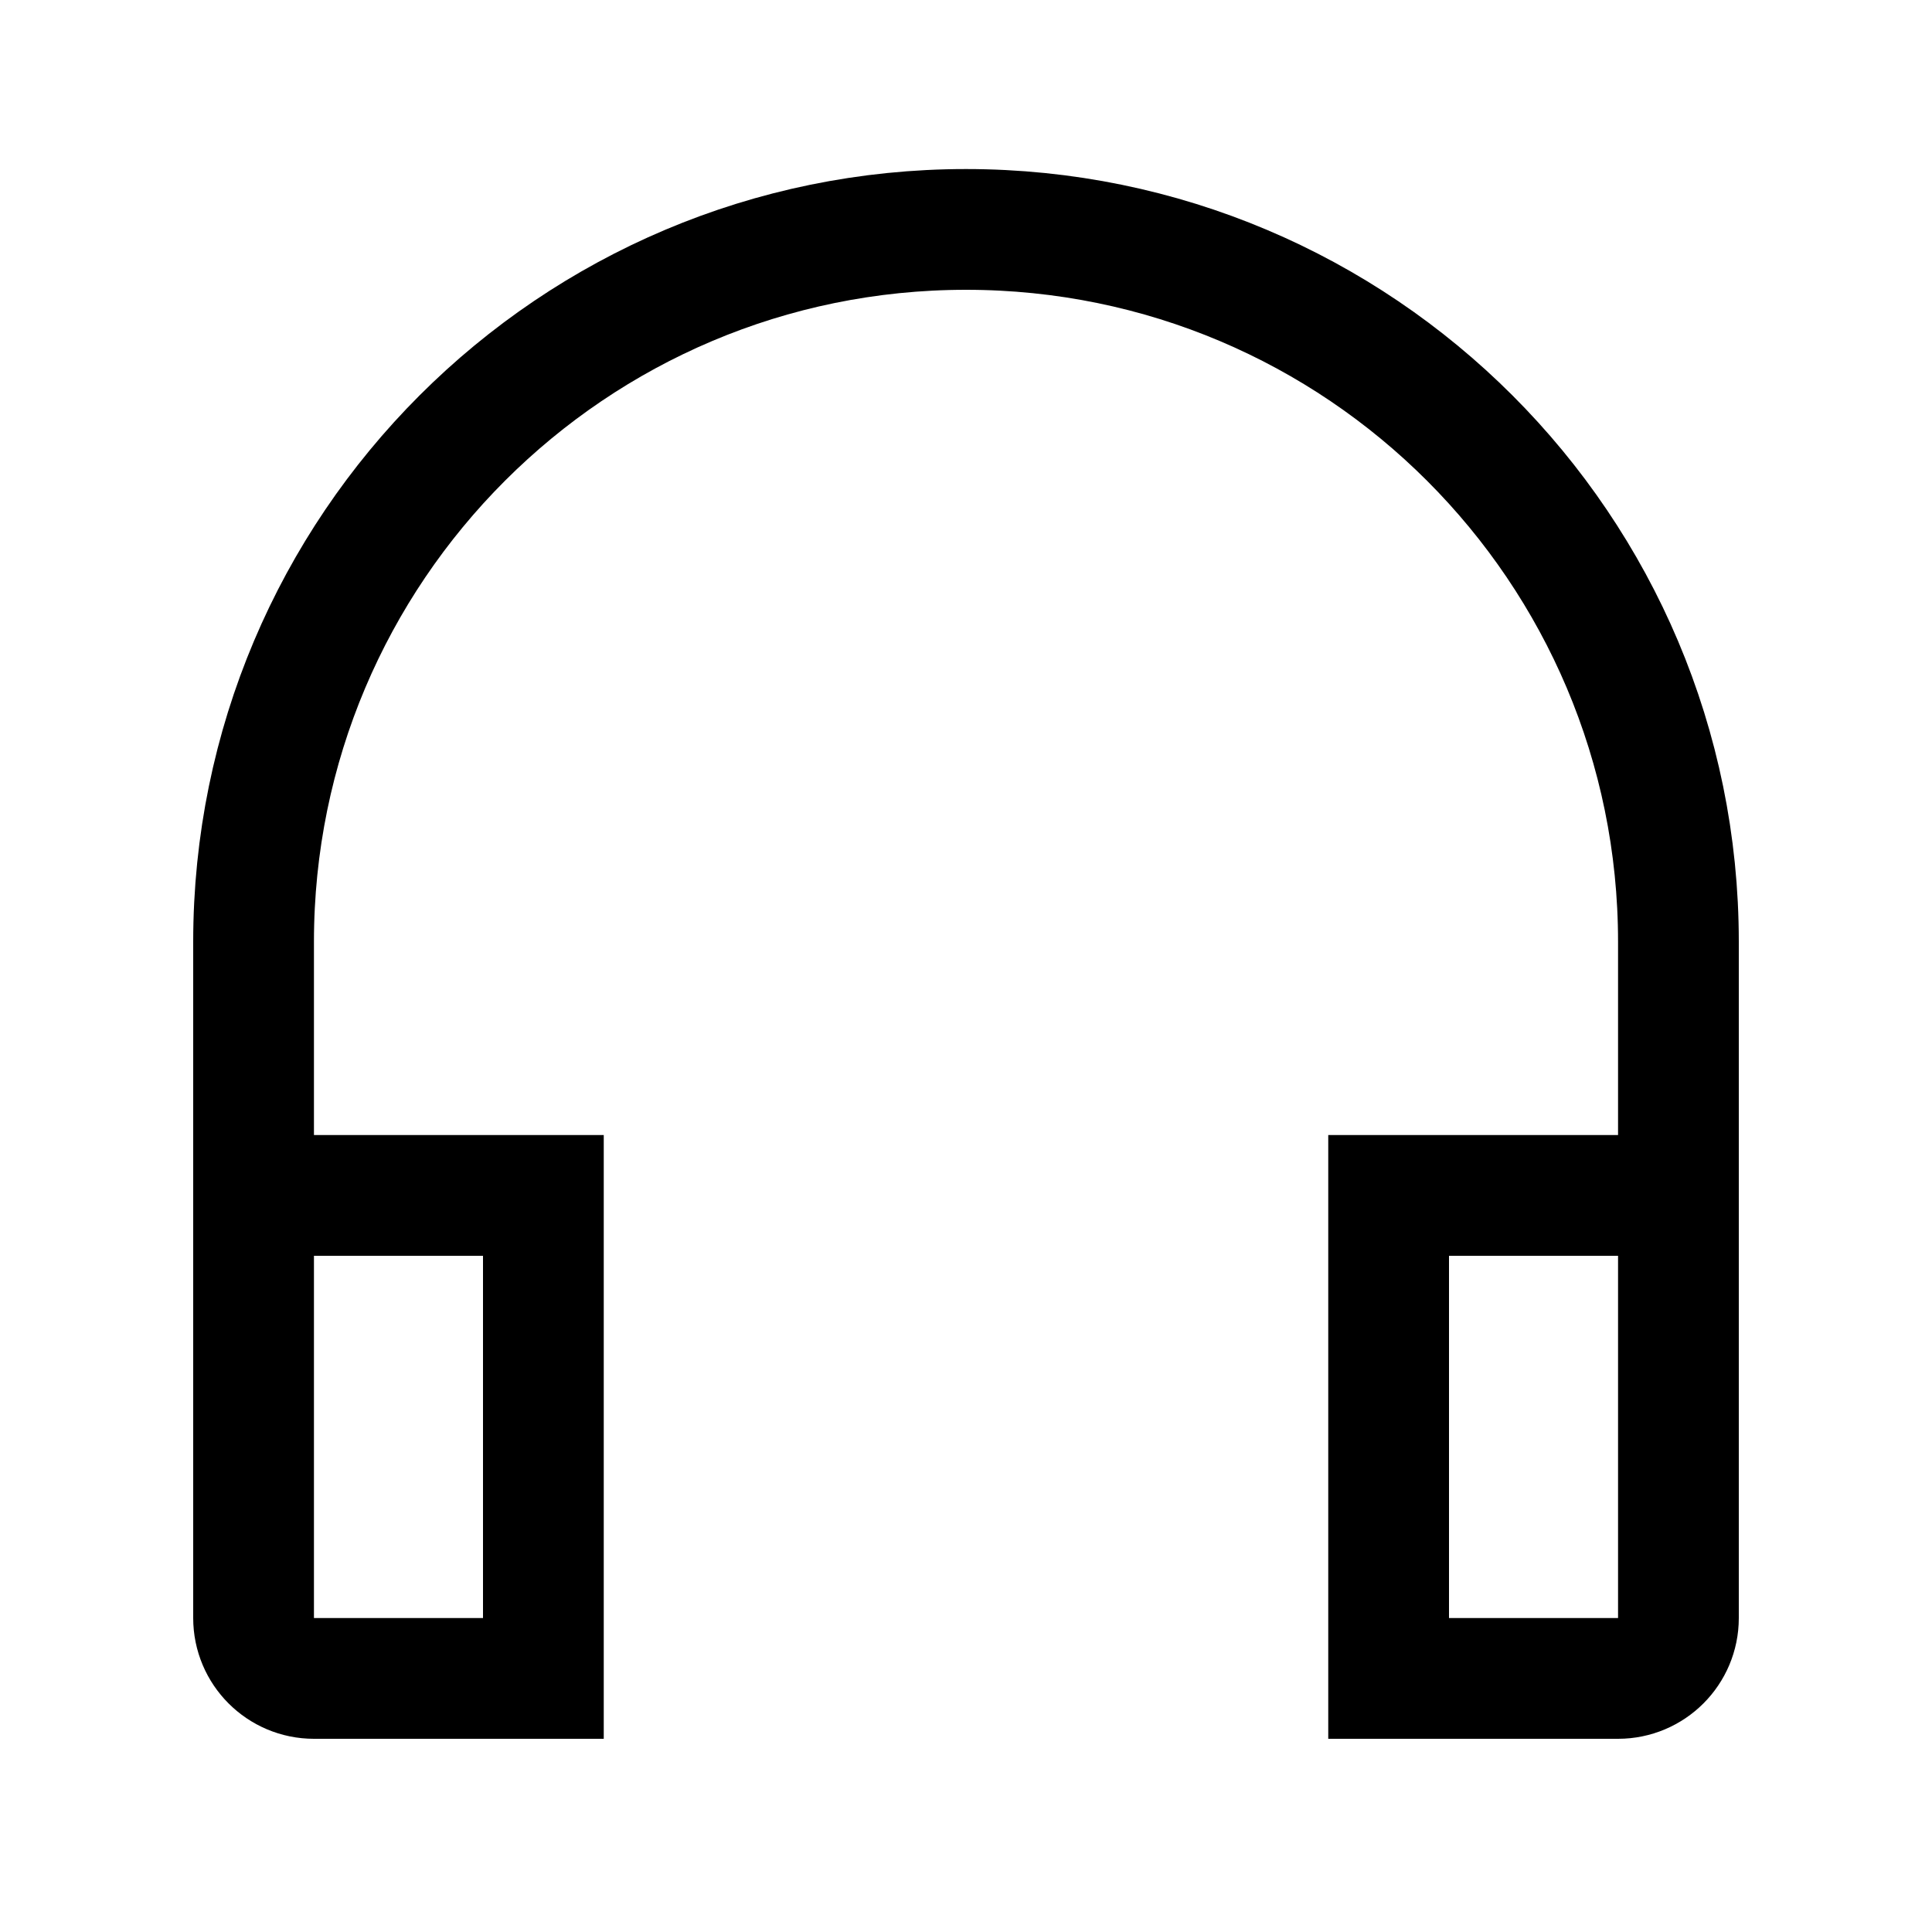
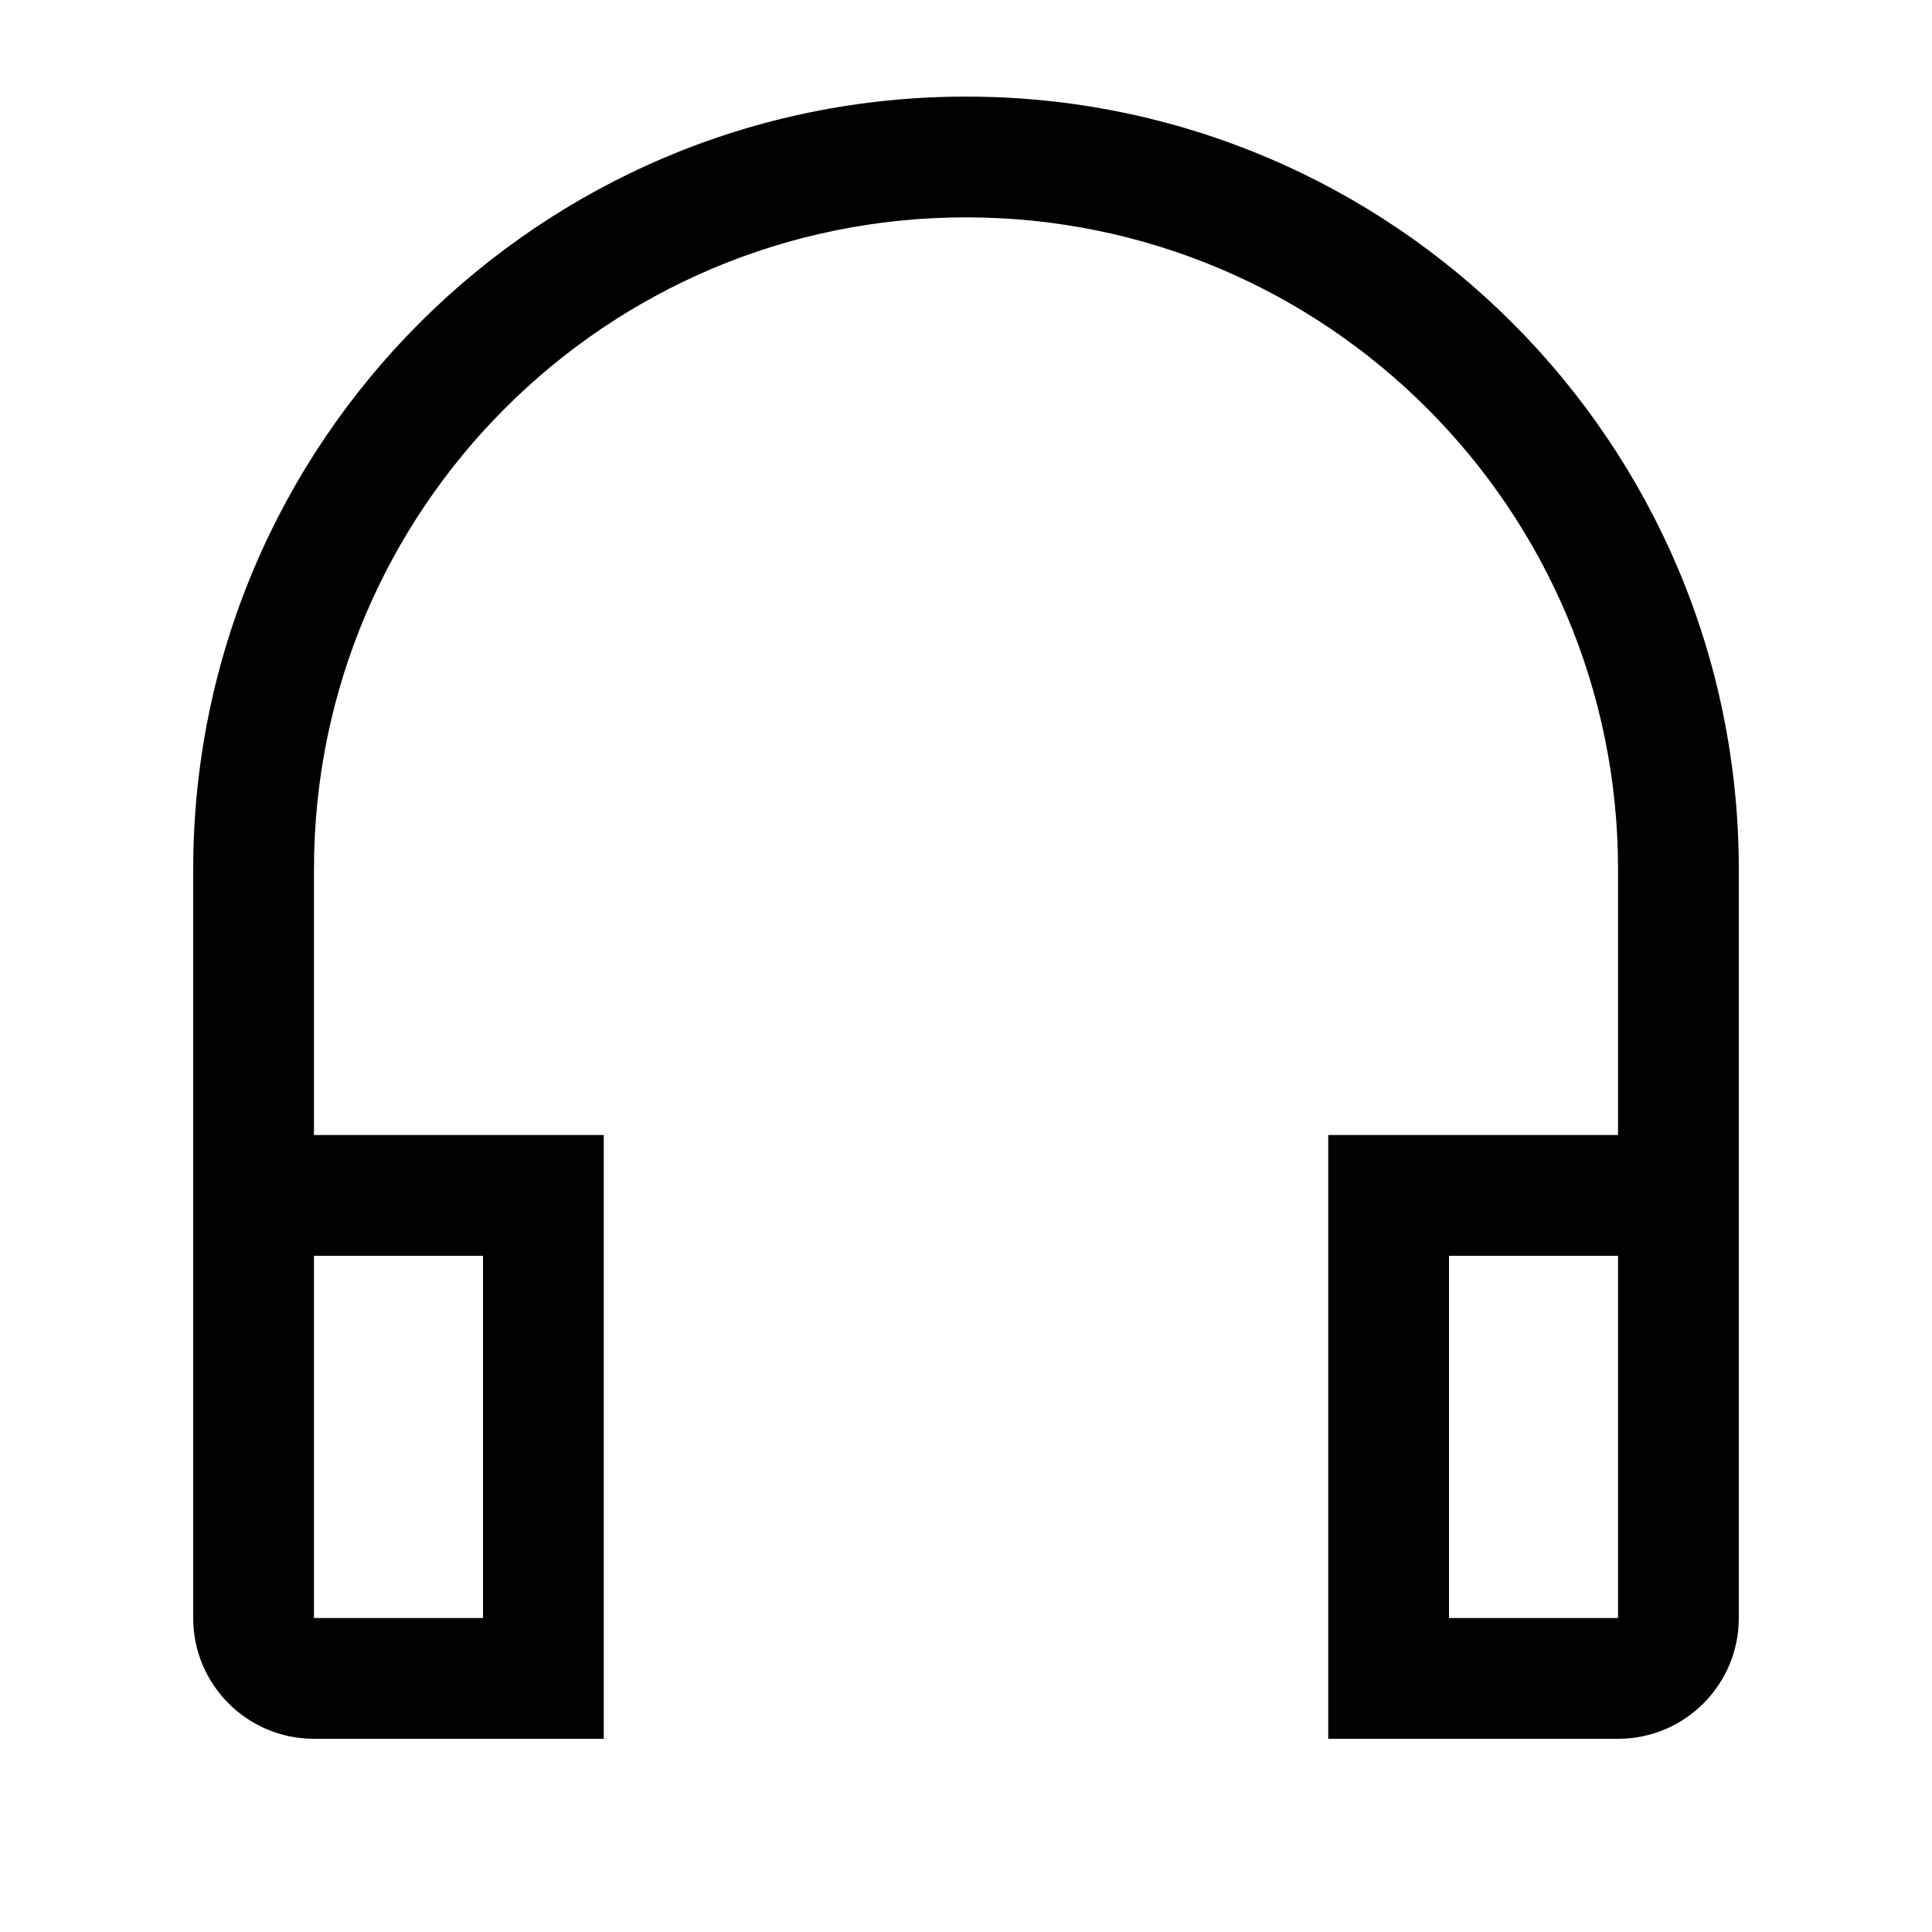
<svg xmlns="http://www.w3.org/2000/svg" width="20" height="20" viewBox="0 0 20 20" fill="none">
-   <path d="M2.625 12.375H5.625V17.375H3.25C2.905 17.375 2.625 17.095 2.625 16.75V9.75C2.625 5.677 5.927 2.375 10 2.375V2.375C14.073 2.375 17.375 5.677 17.375 9.75V12.375M17.375 12.375V16.75C17.375 17.095 17.095 17.375 16.75 17.375H14.375V12.375H17.375Z" stroke="currentColor" stroke-width="1.25" />
+   <path d="M16.75 13H15V16.75H16.75V13ZM5 16.75V13H3.25V16.75H5ZM18 16.75C18 17.44 17.44 18 16.75 18H13.75V11.75H16.75L16.75 9C16.75 5.272 13.728 2.25 10 2.25C6.272 2.25 3.25 5.273 3.25 9.001C3.25 10.083 3.25 11.069 3.25 11.75H6.25V18H3.25C2.56 18 2 17.44 2 16.75L2 9C2 4.582 5.582 1 10 1C14.418 1 18 4.582 18 9.001C18 13.055 18 16.75 18 16.75Z" fill="currentColor" />
</svg>
